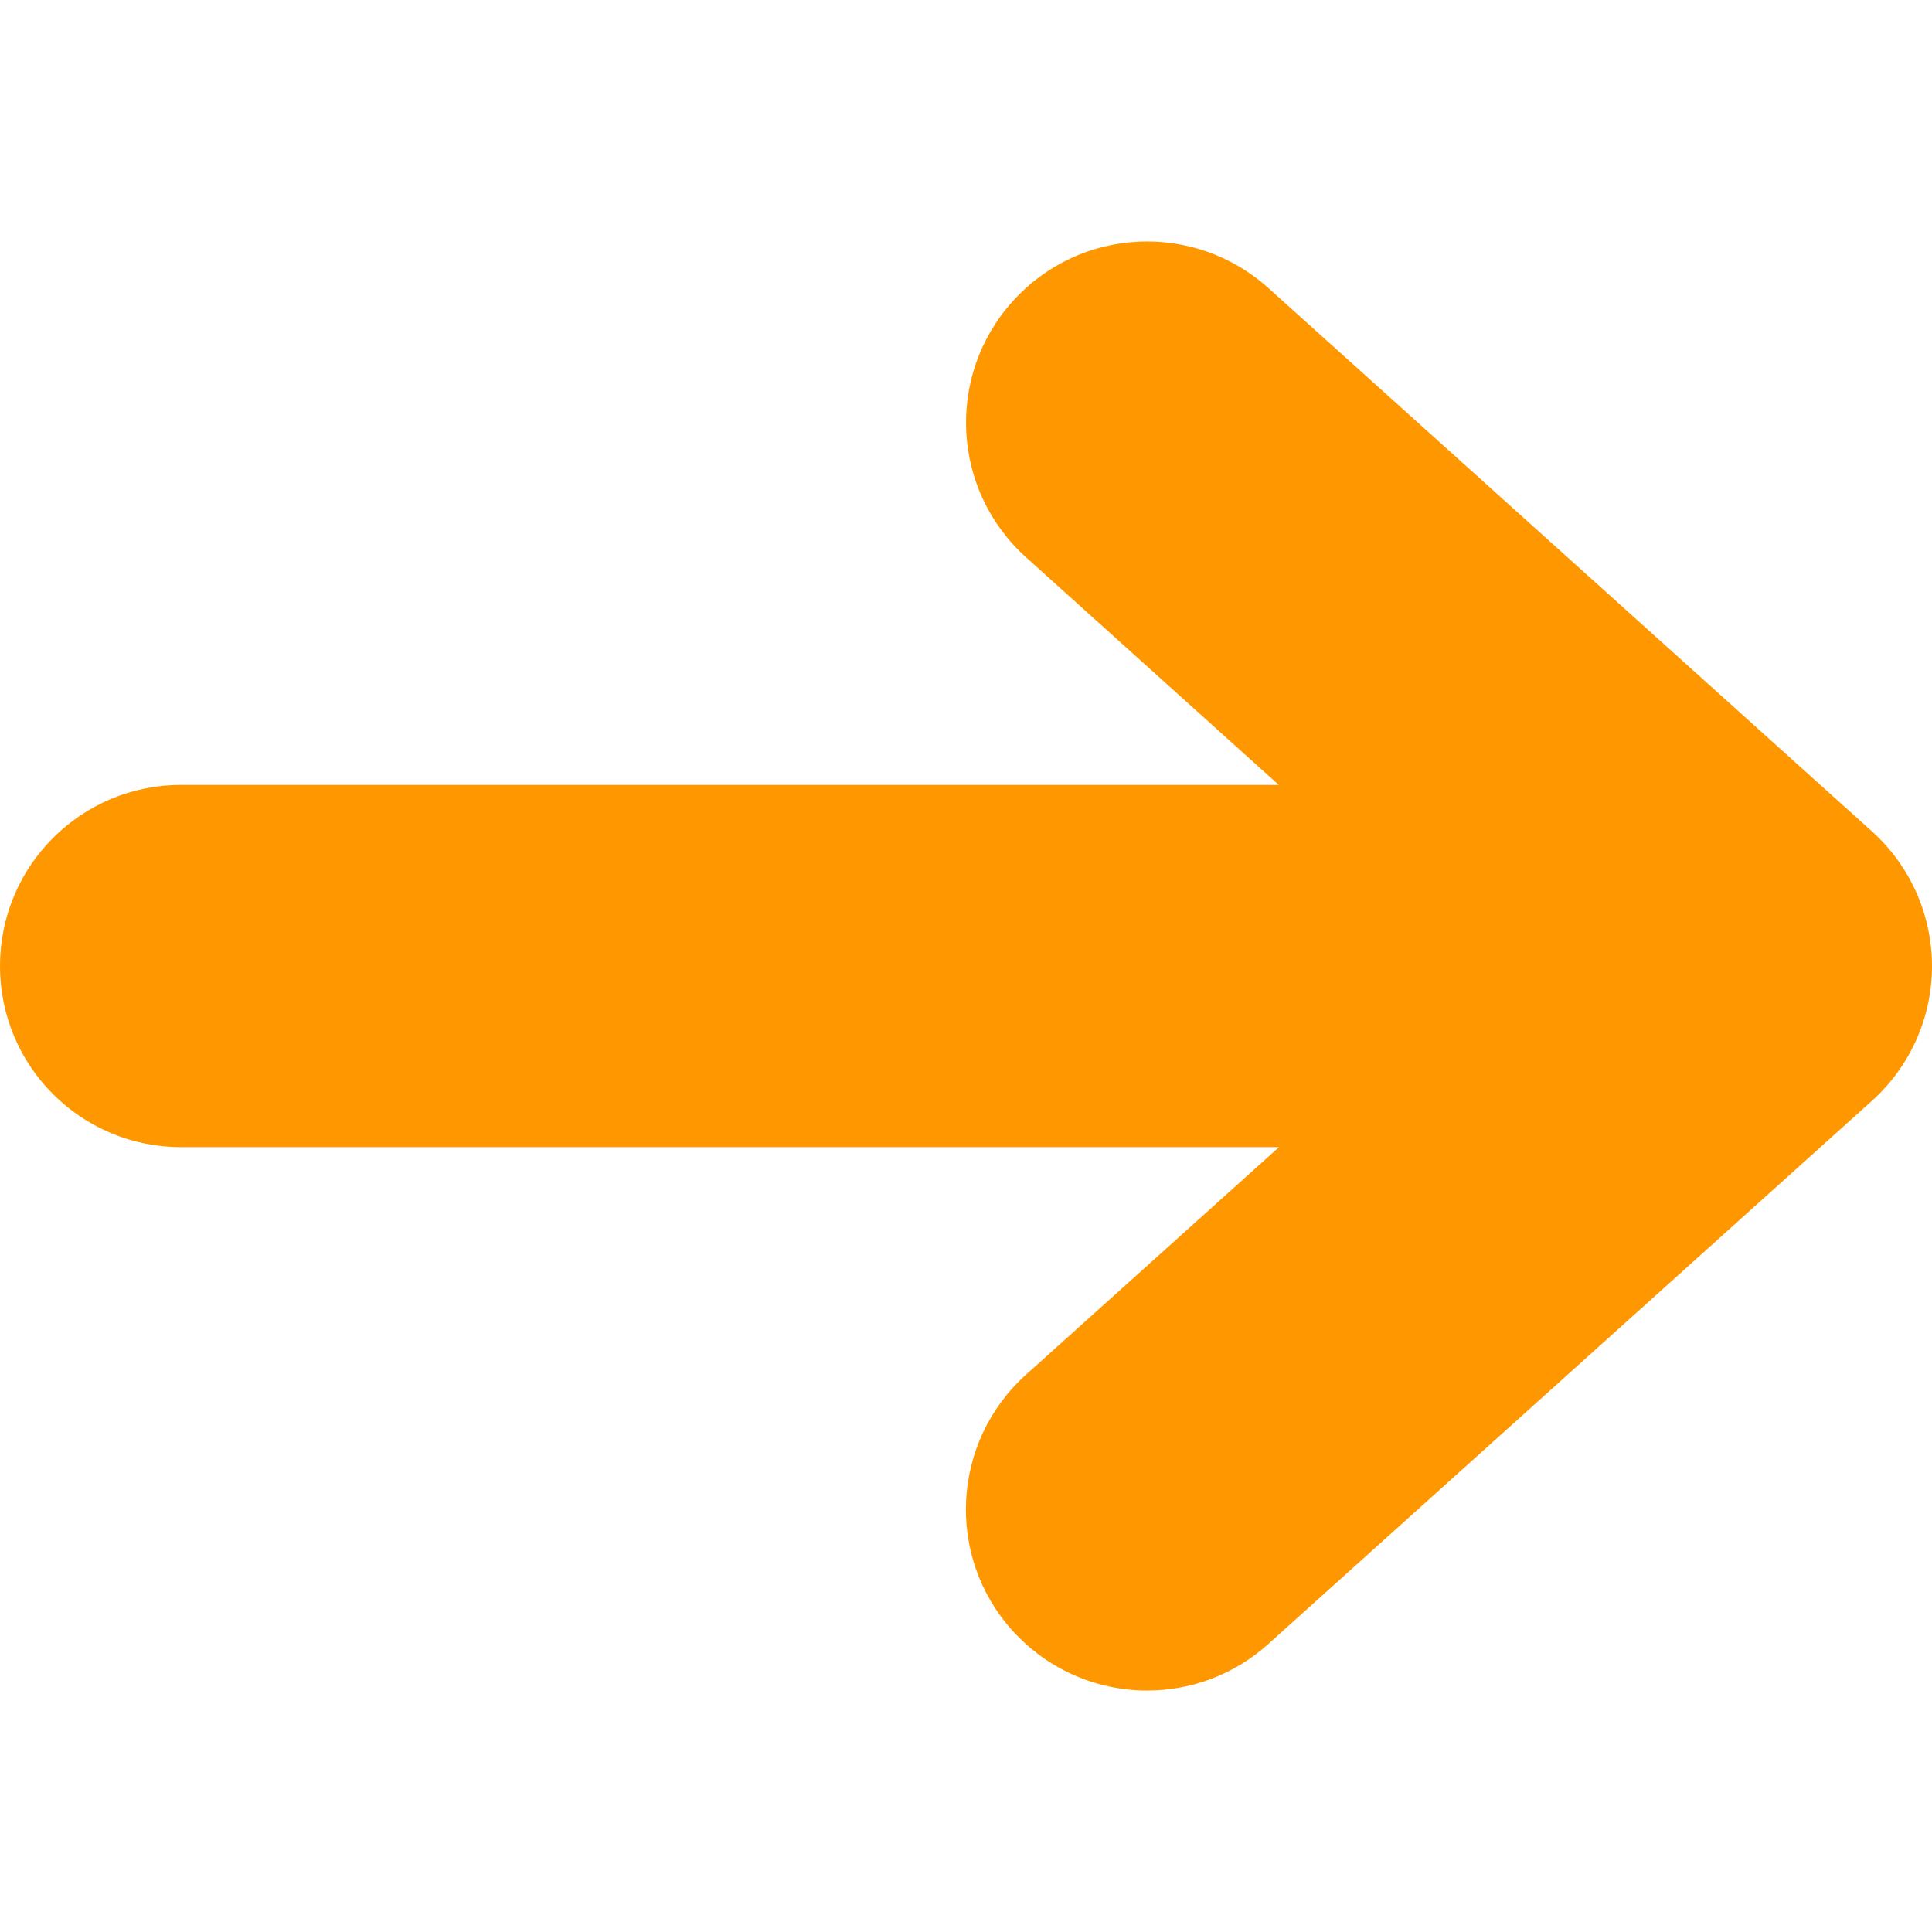
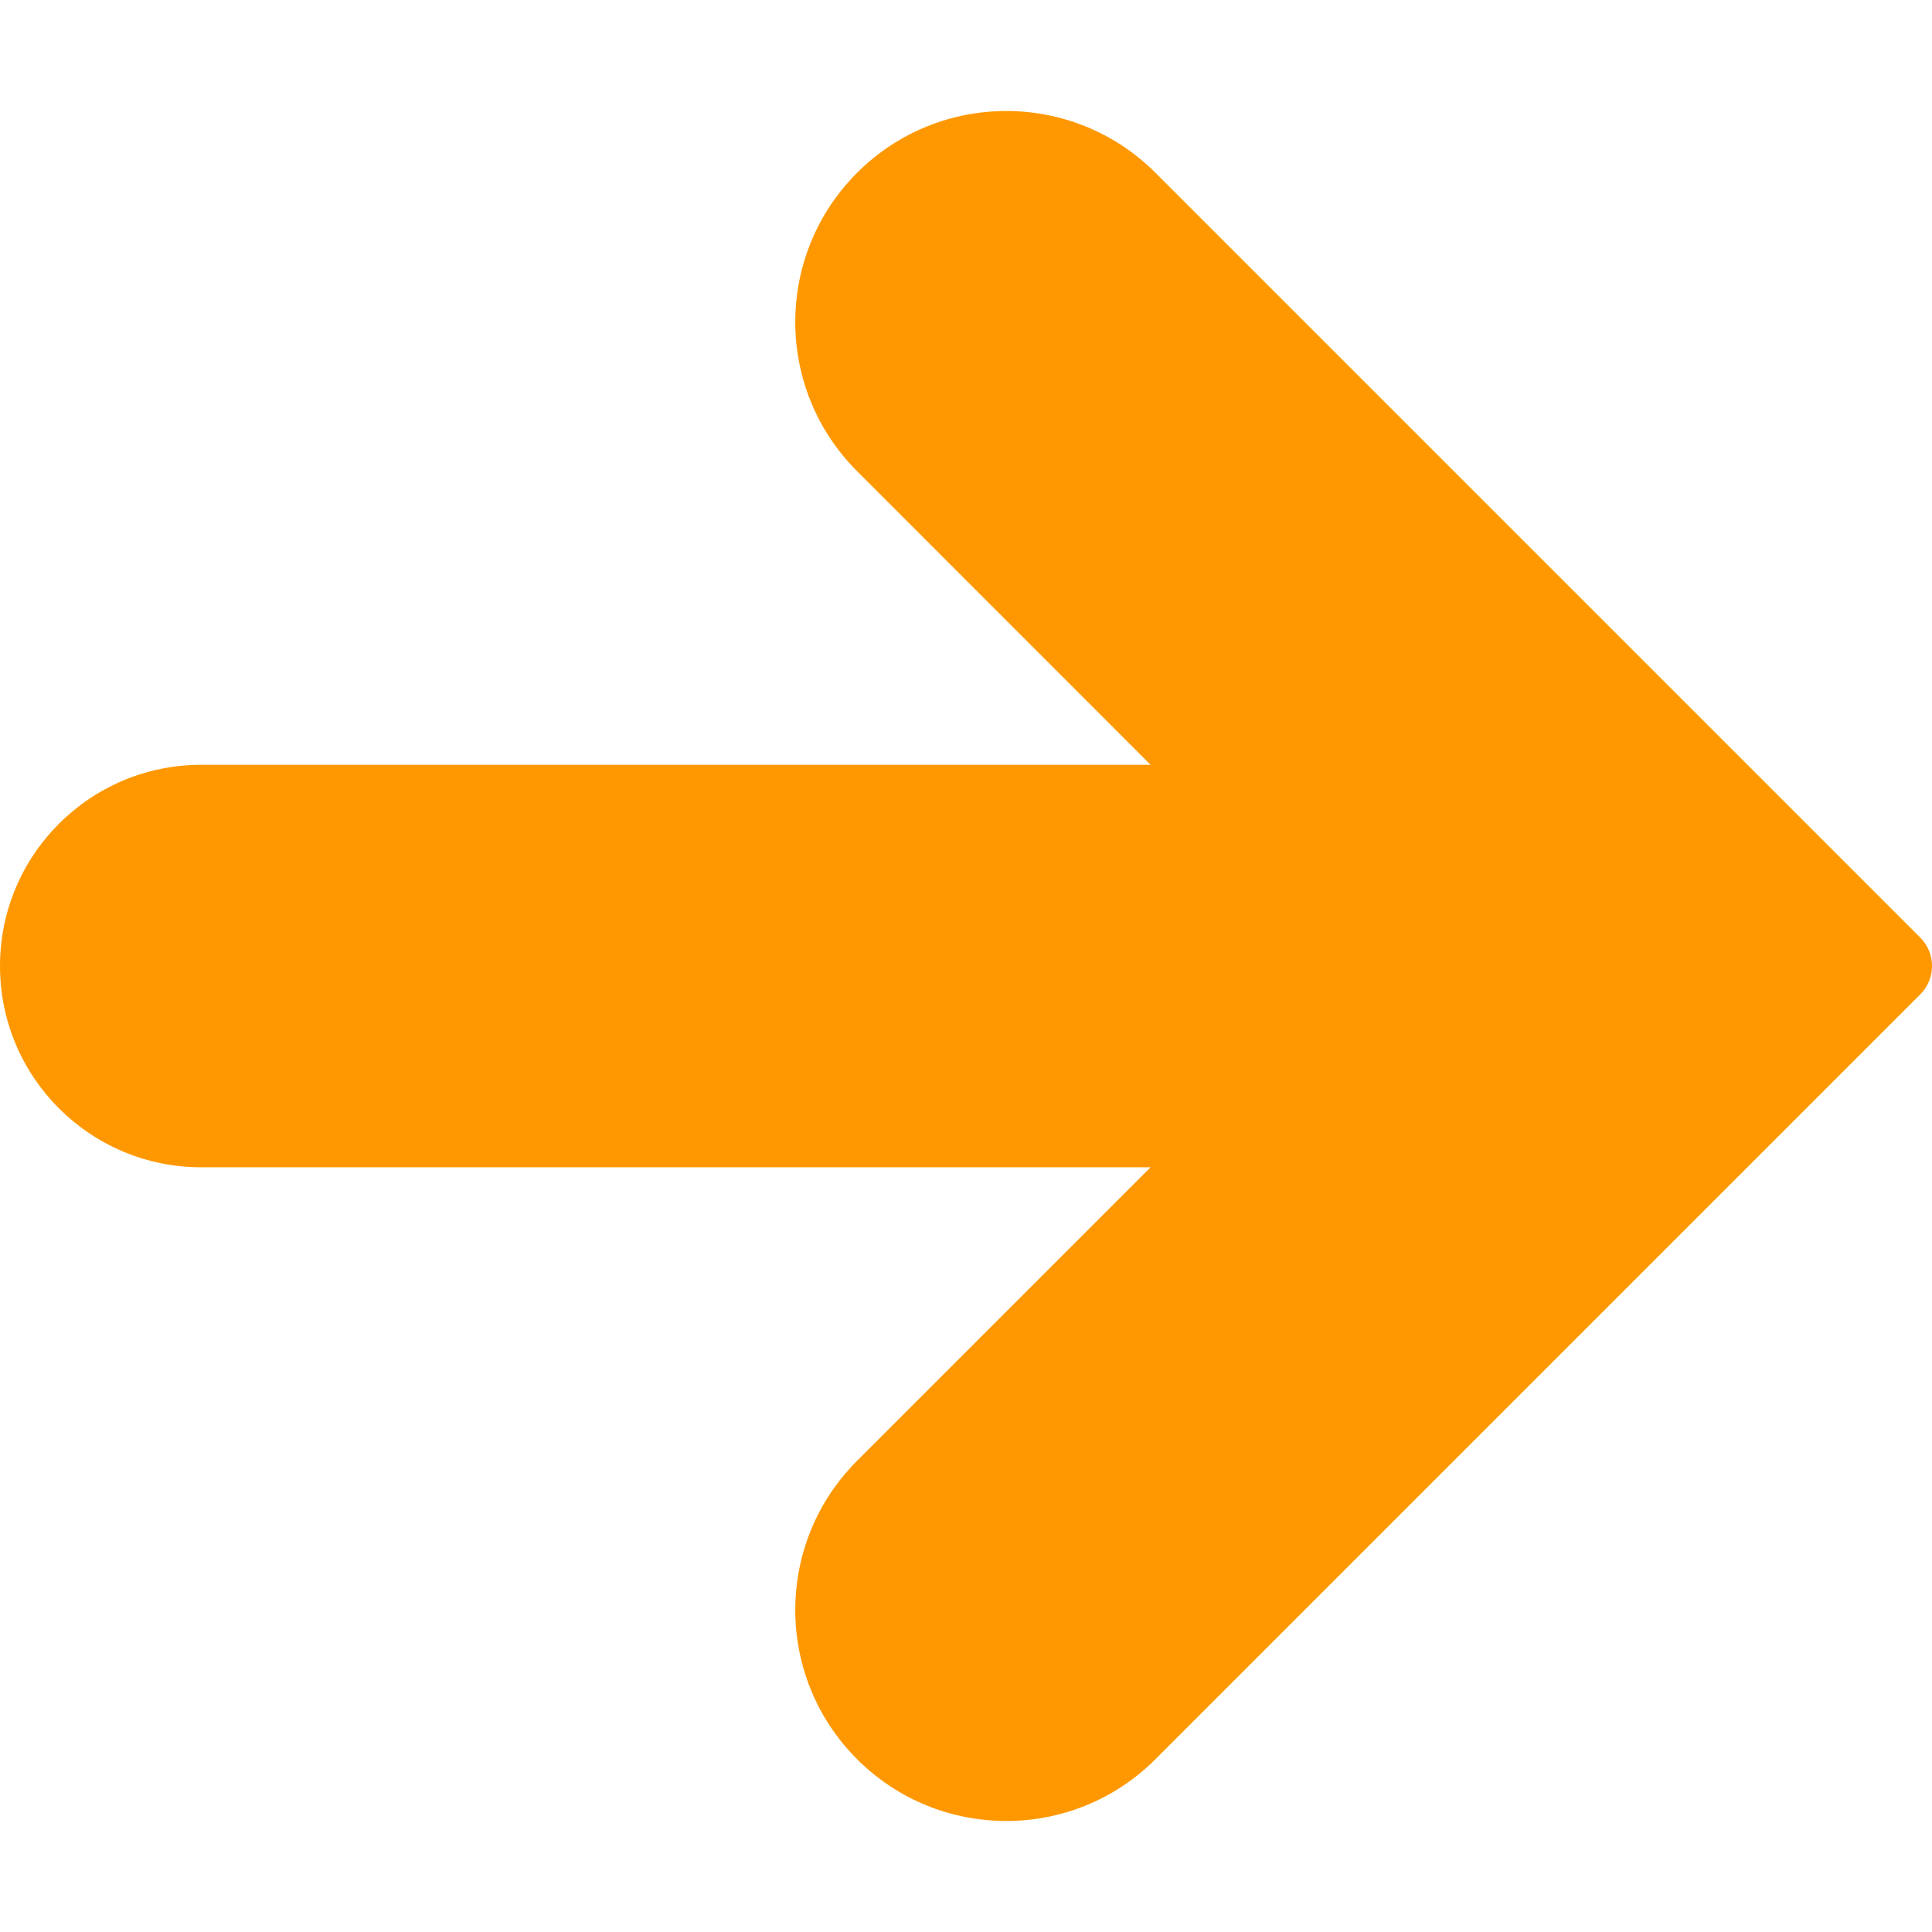
- <svg xmlns="http://www.w3.org/2000/svg" version="1.1" id="Capa_1" x="0px" y="0px" viewBox="0 0 512 512" style="enable-background:new 0 0 512 512;" xml:space="preserve">
-   <g>
-     <g>
-       <path style="fill:#FF9800;" d="M496.128,220.361l-160-144.032c-19.712-17.728-50.08-16.192-67.808,3.584c-17.728,19.68-16.128,50.048,3.584,67.776    l66.976,60.32H48c-26.528,0-48,21.472-48,48s21.472,48,48,48h290.944l-67.072,60.32c-19.712,17.76-21.312,48.096-3.584,67.776    c9.504,10.528,22.592,15.904,35.712,15.904c11.456,0,22.944-4.064,32.096-12.32l160-143.968    c10.112-9.088,15.904-22.08,15.904-35.68C512,242.441,506.208,229.449,496.128,220.361z" />
-     </g>
-   </g>
+ <svg xmlns="http://www.w3.org/2000/svg" version="1.1" id="Capa_1" x="0px" y="0px" viewBox="0 0 512.008 512.008" style="enable-background:new 0 0 512.008 512.008;" xml:space="preserve">
+   <path style="fill:#FF9800;" d="M306.219,45.796c-21.838-21.838-57.245-21.838-79.083,0s-21.838,57.245,0,79.083l77.781,77.803  H53.333C23.878,202.682,0,226.56,0,256.015c0,29.455,23.878,53.333,53.333,53.333h251.584l-77.781,77.781  c-21.838,21.838-21.838,57.245,0,79.083c21.838,21.838,57.245,21.838,79.083,0l202.667-202.667c4.164-4.165,4.164-10.917,0-15.083  L306.219,45.796z" />
  <g>
</g>
  <g>
</g>
  <g>
</g>
  <g>
</g>
  <g>
</g>
  <g>
</g>
  <g>
</g>
  <g>
</g>
  <g>
</g>
  <g>
</g>
  <g>
</g>
  <g>
</g>
  <g>
</g>
  <g>
</g>
  <g>
</g>
</svg>
